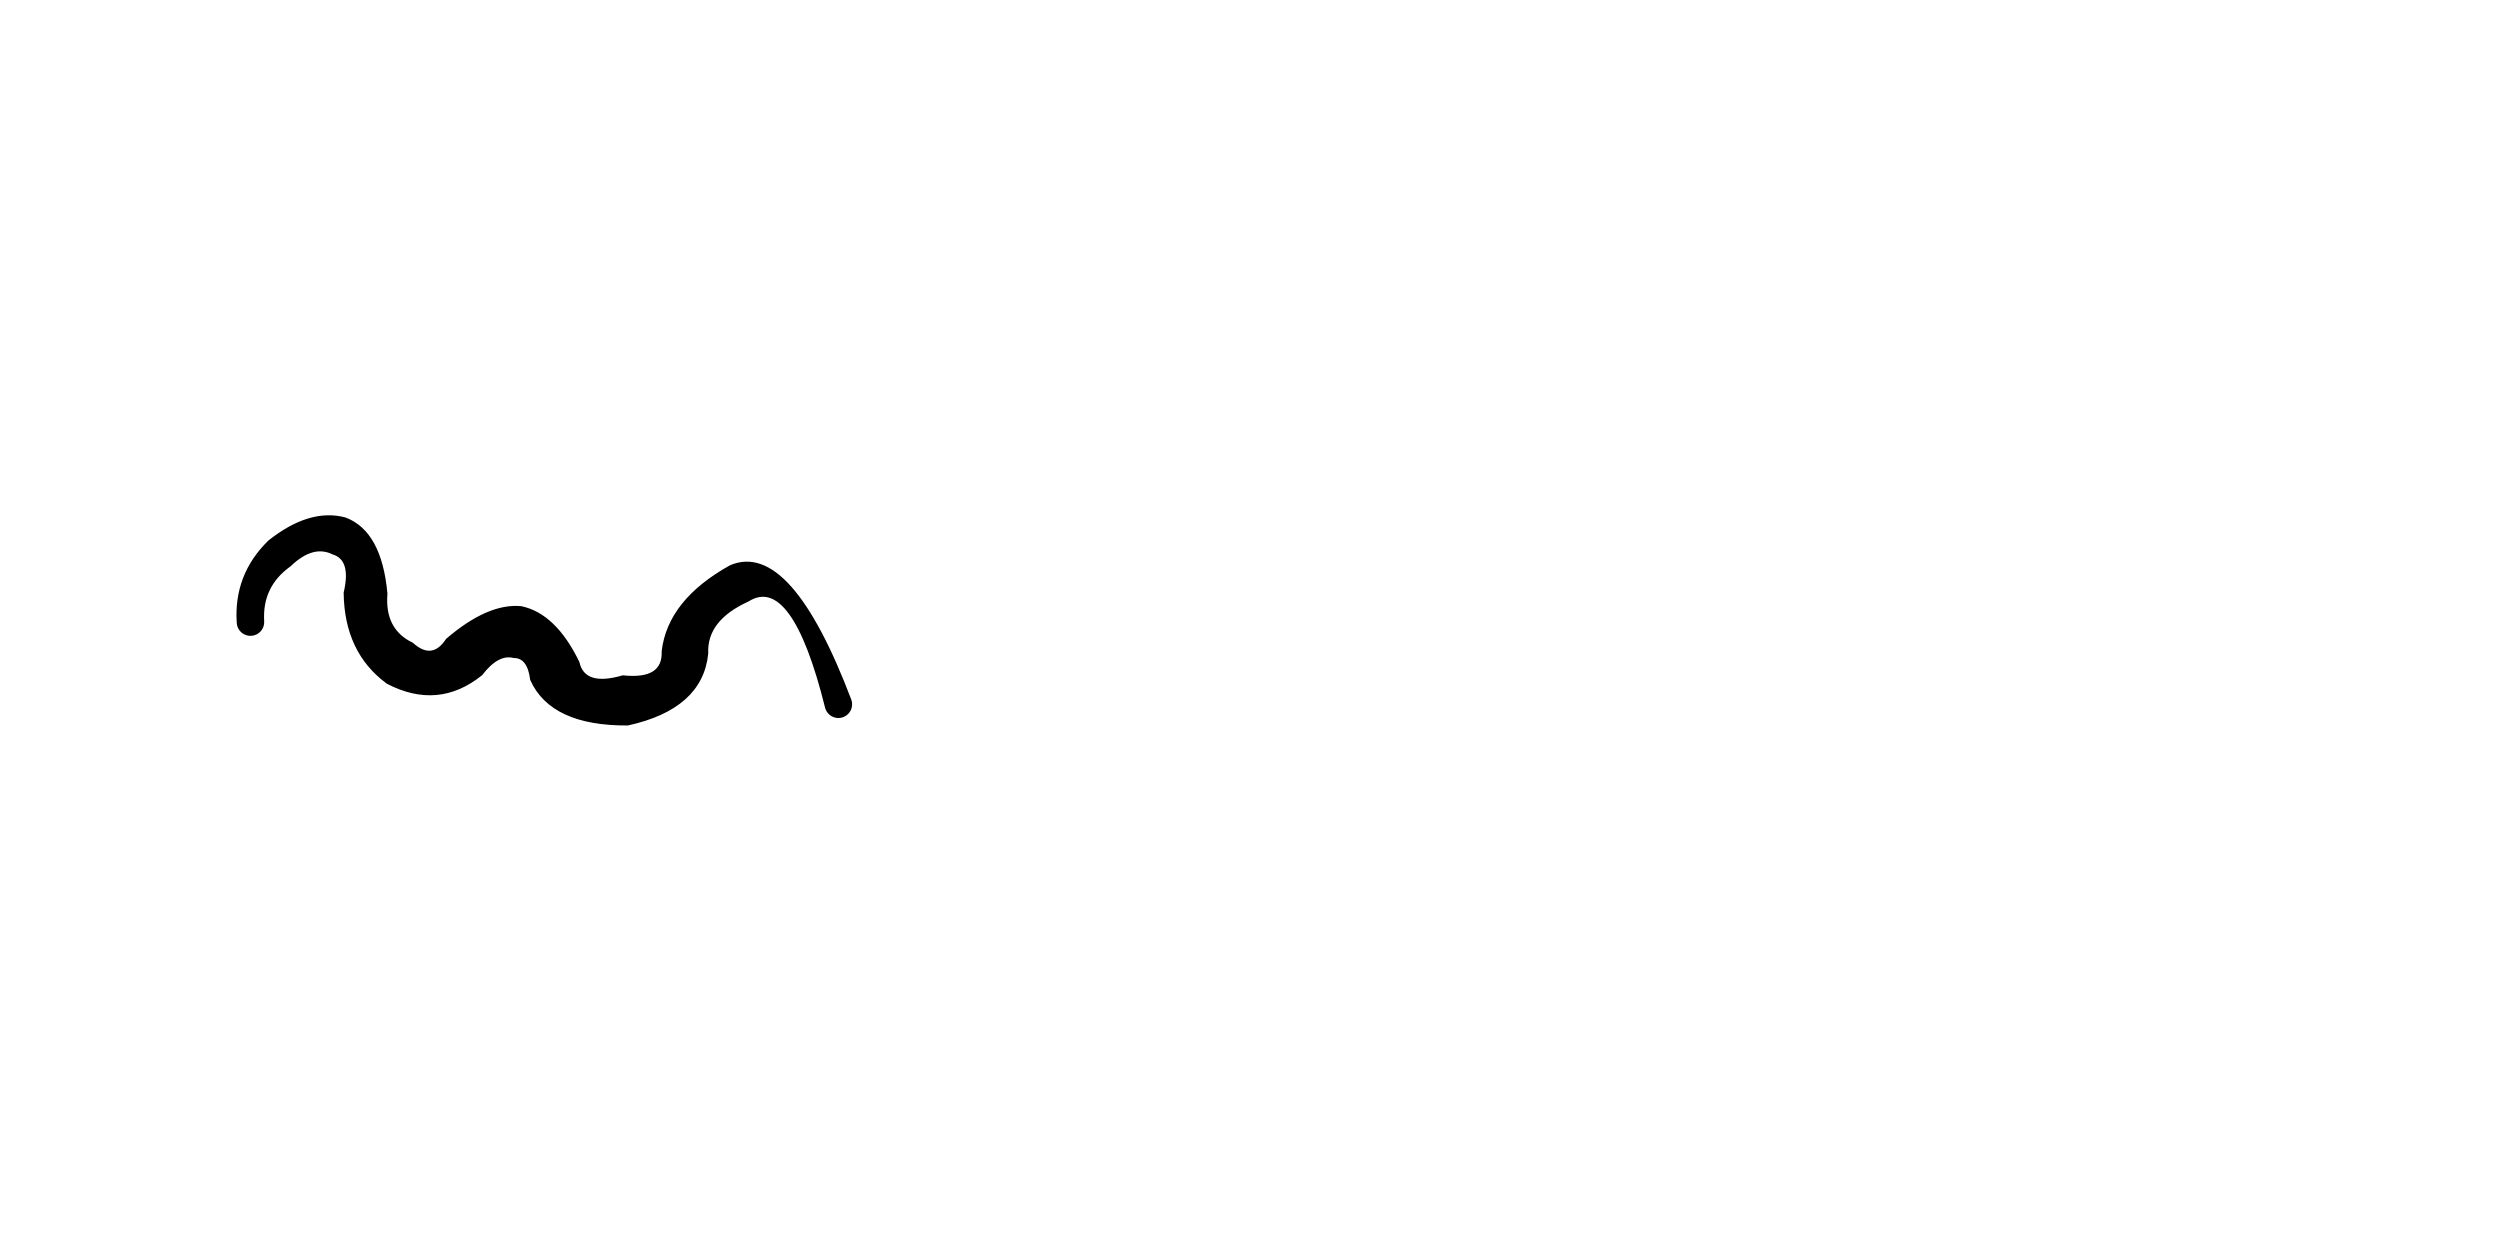
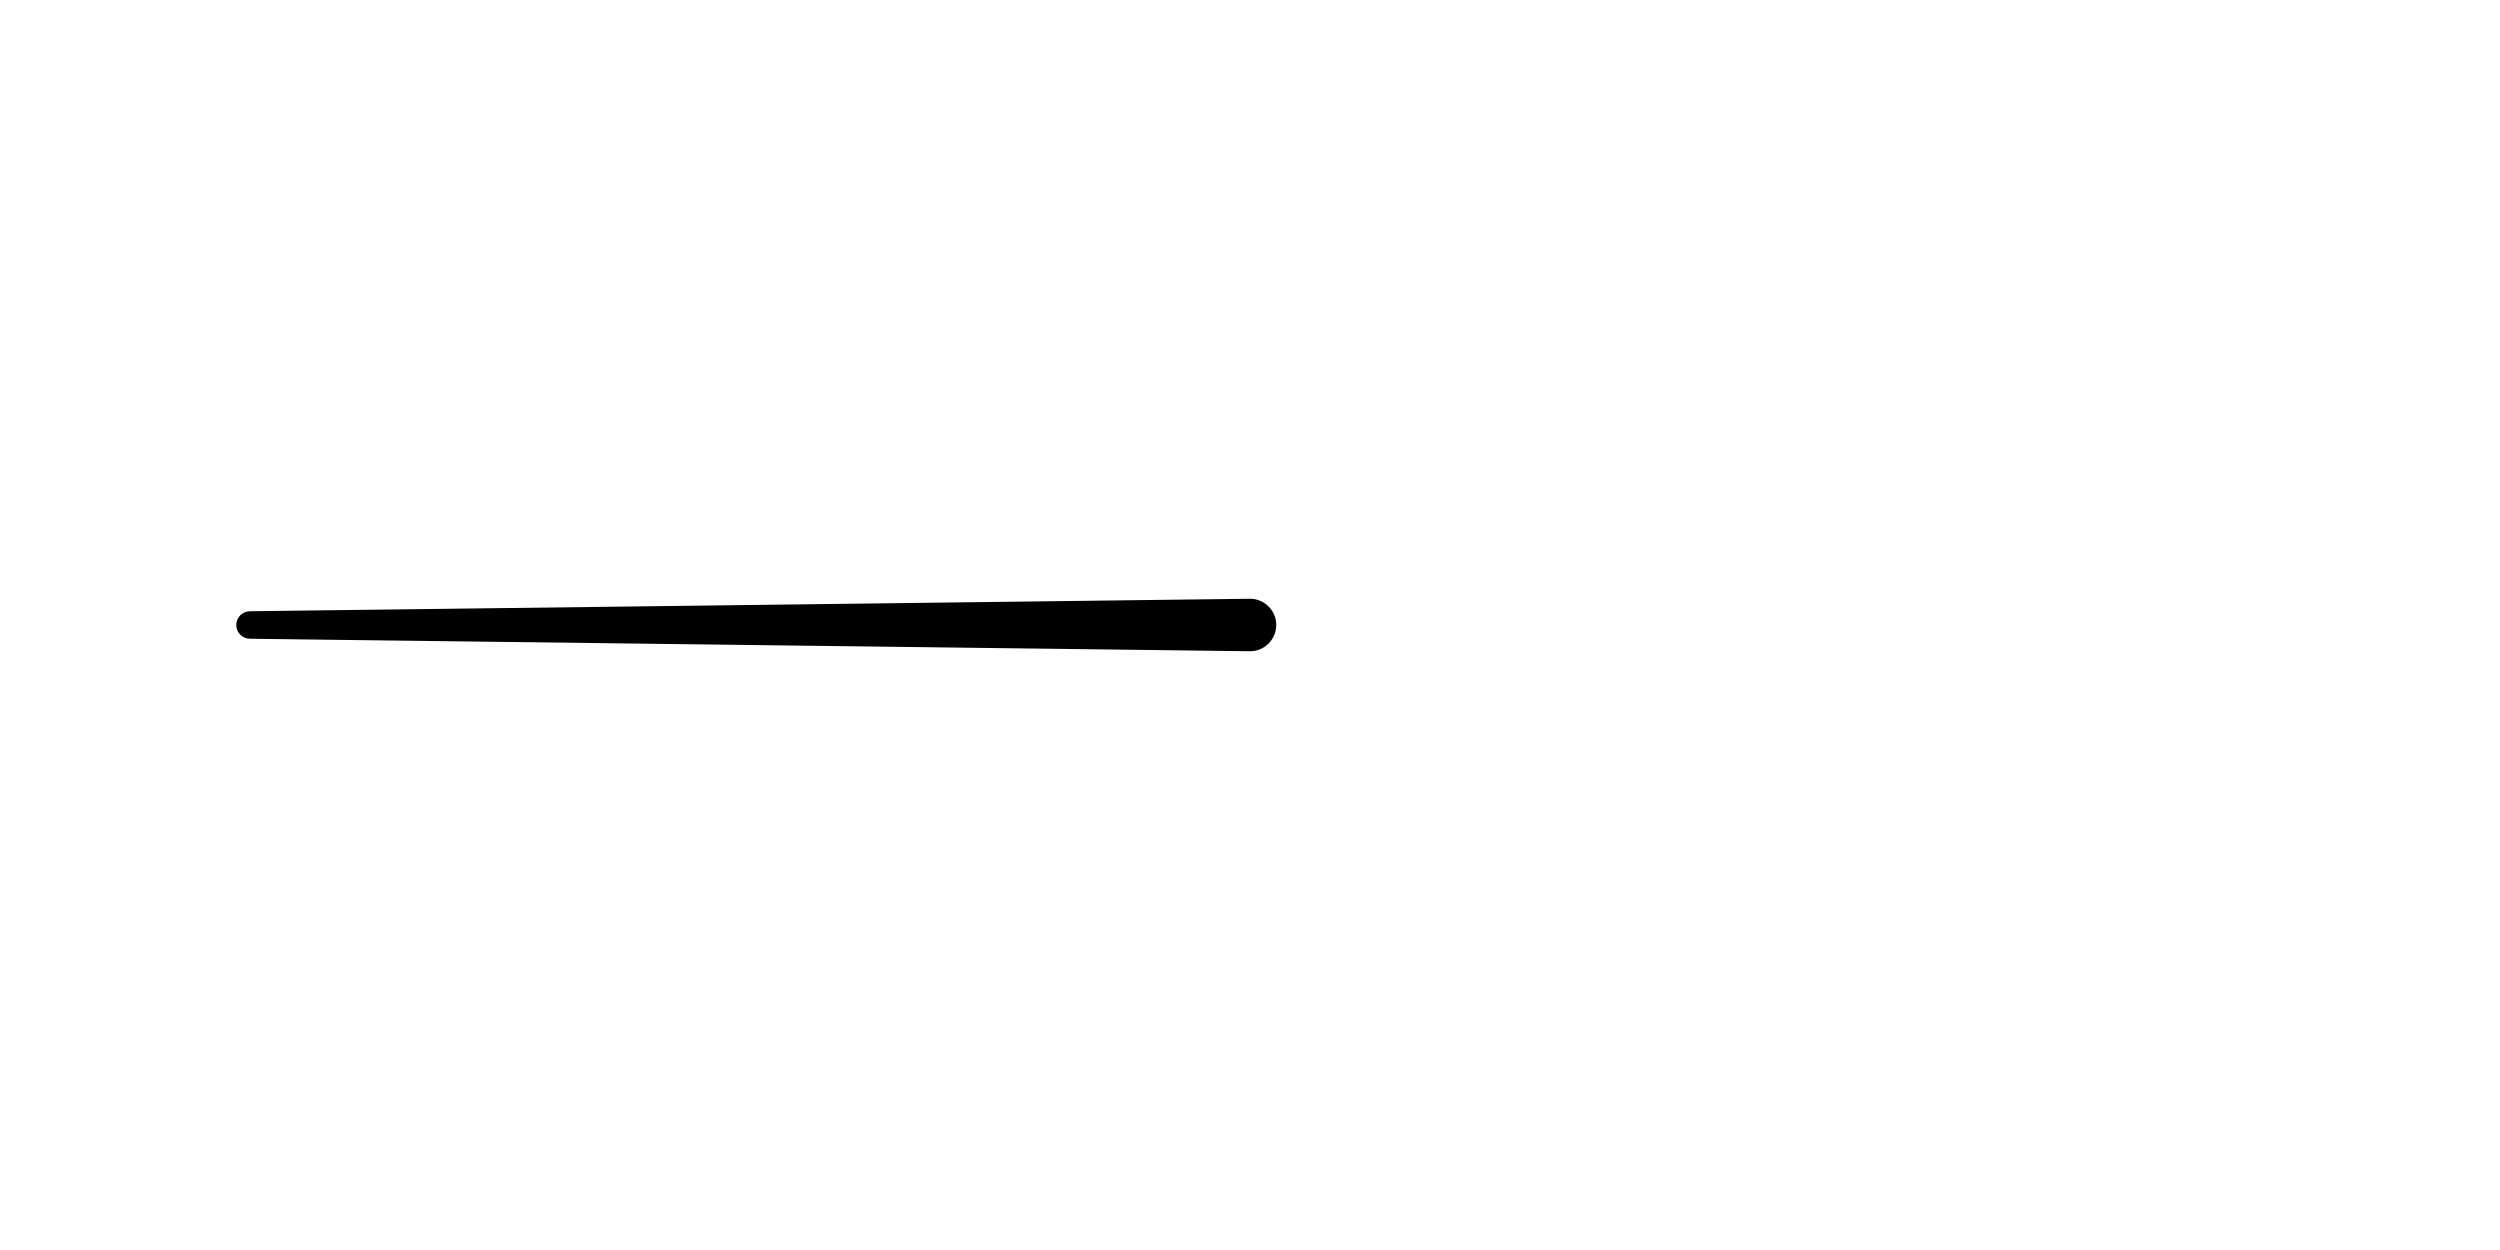
<svg xmlns="http://www.w3.org/2000/svg" height="500px" viewBox="0 0 1000 500" width="1000px" style="&#10;    fill: black;&#10;    stroke: black;&#10;    stroke-width: 1;&#10;">
-   <path d="M 95.193 249.164 Q 93.921 229.99 107.723 216.561 Q 123.916 203.725 137.998 207.451 Q 152.231 212.756 154.475 237.496 Q 153.289 251.961 164.823 257.503 Q 172.955 264.809 178.819 255.879 Q 195.287 241.746 208.396 242.956 Q 221.991 245.785 231.267 264.946 Q 233.56 275.182 249.14 270.634 Q 265.67 272.405 265.169 260.498 Q 267.544 240.296 292.187 226.58 Q 315.905 216.346 340.117 280.194 A 1 1 0 0 1 330.589 283.232 Q 317.129 228.916 299.173 240.144 Q 282.142 247.89 282.799 261.396 Q 280.58 283.197 251.096 289.692 Q 220.662 289.868 212.559 271.824 Q 211.439 262.705 205.526 262.698 Q 199.127 261.072 192.481 269.733 Q 175.231 283.597 155.027 273.069 Q 138.225 260.777 137.963 237.096 Q 141.131 223.69 133.188 221.283 Q 125.094 217.297 115.907 226.141 Q 104.329 234.392 105.173 248.53 A 1 1 0 0 1 95.193 249.164" />
+   <path d="M 100 245 Q 300 242.5 500 240 A 10 10 0 1 1 500 260 Q 300 257.5 100 255 A 5 5 0 1 1 100 245" />
</svg>
